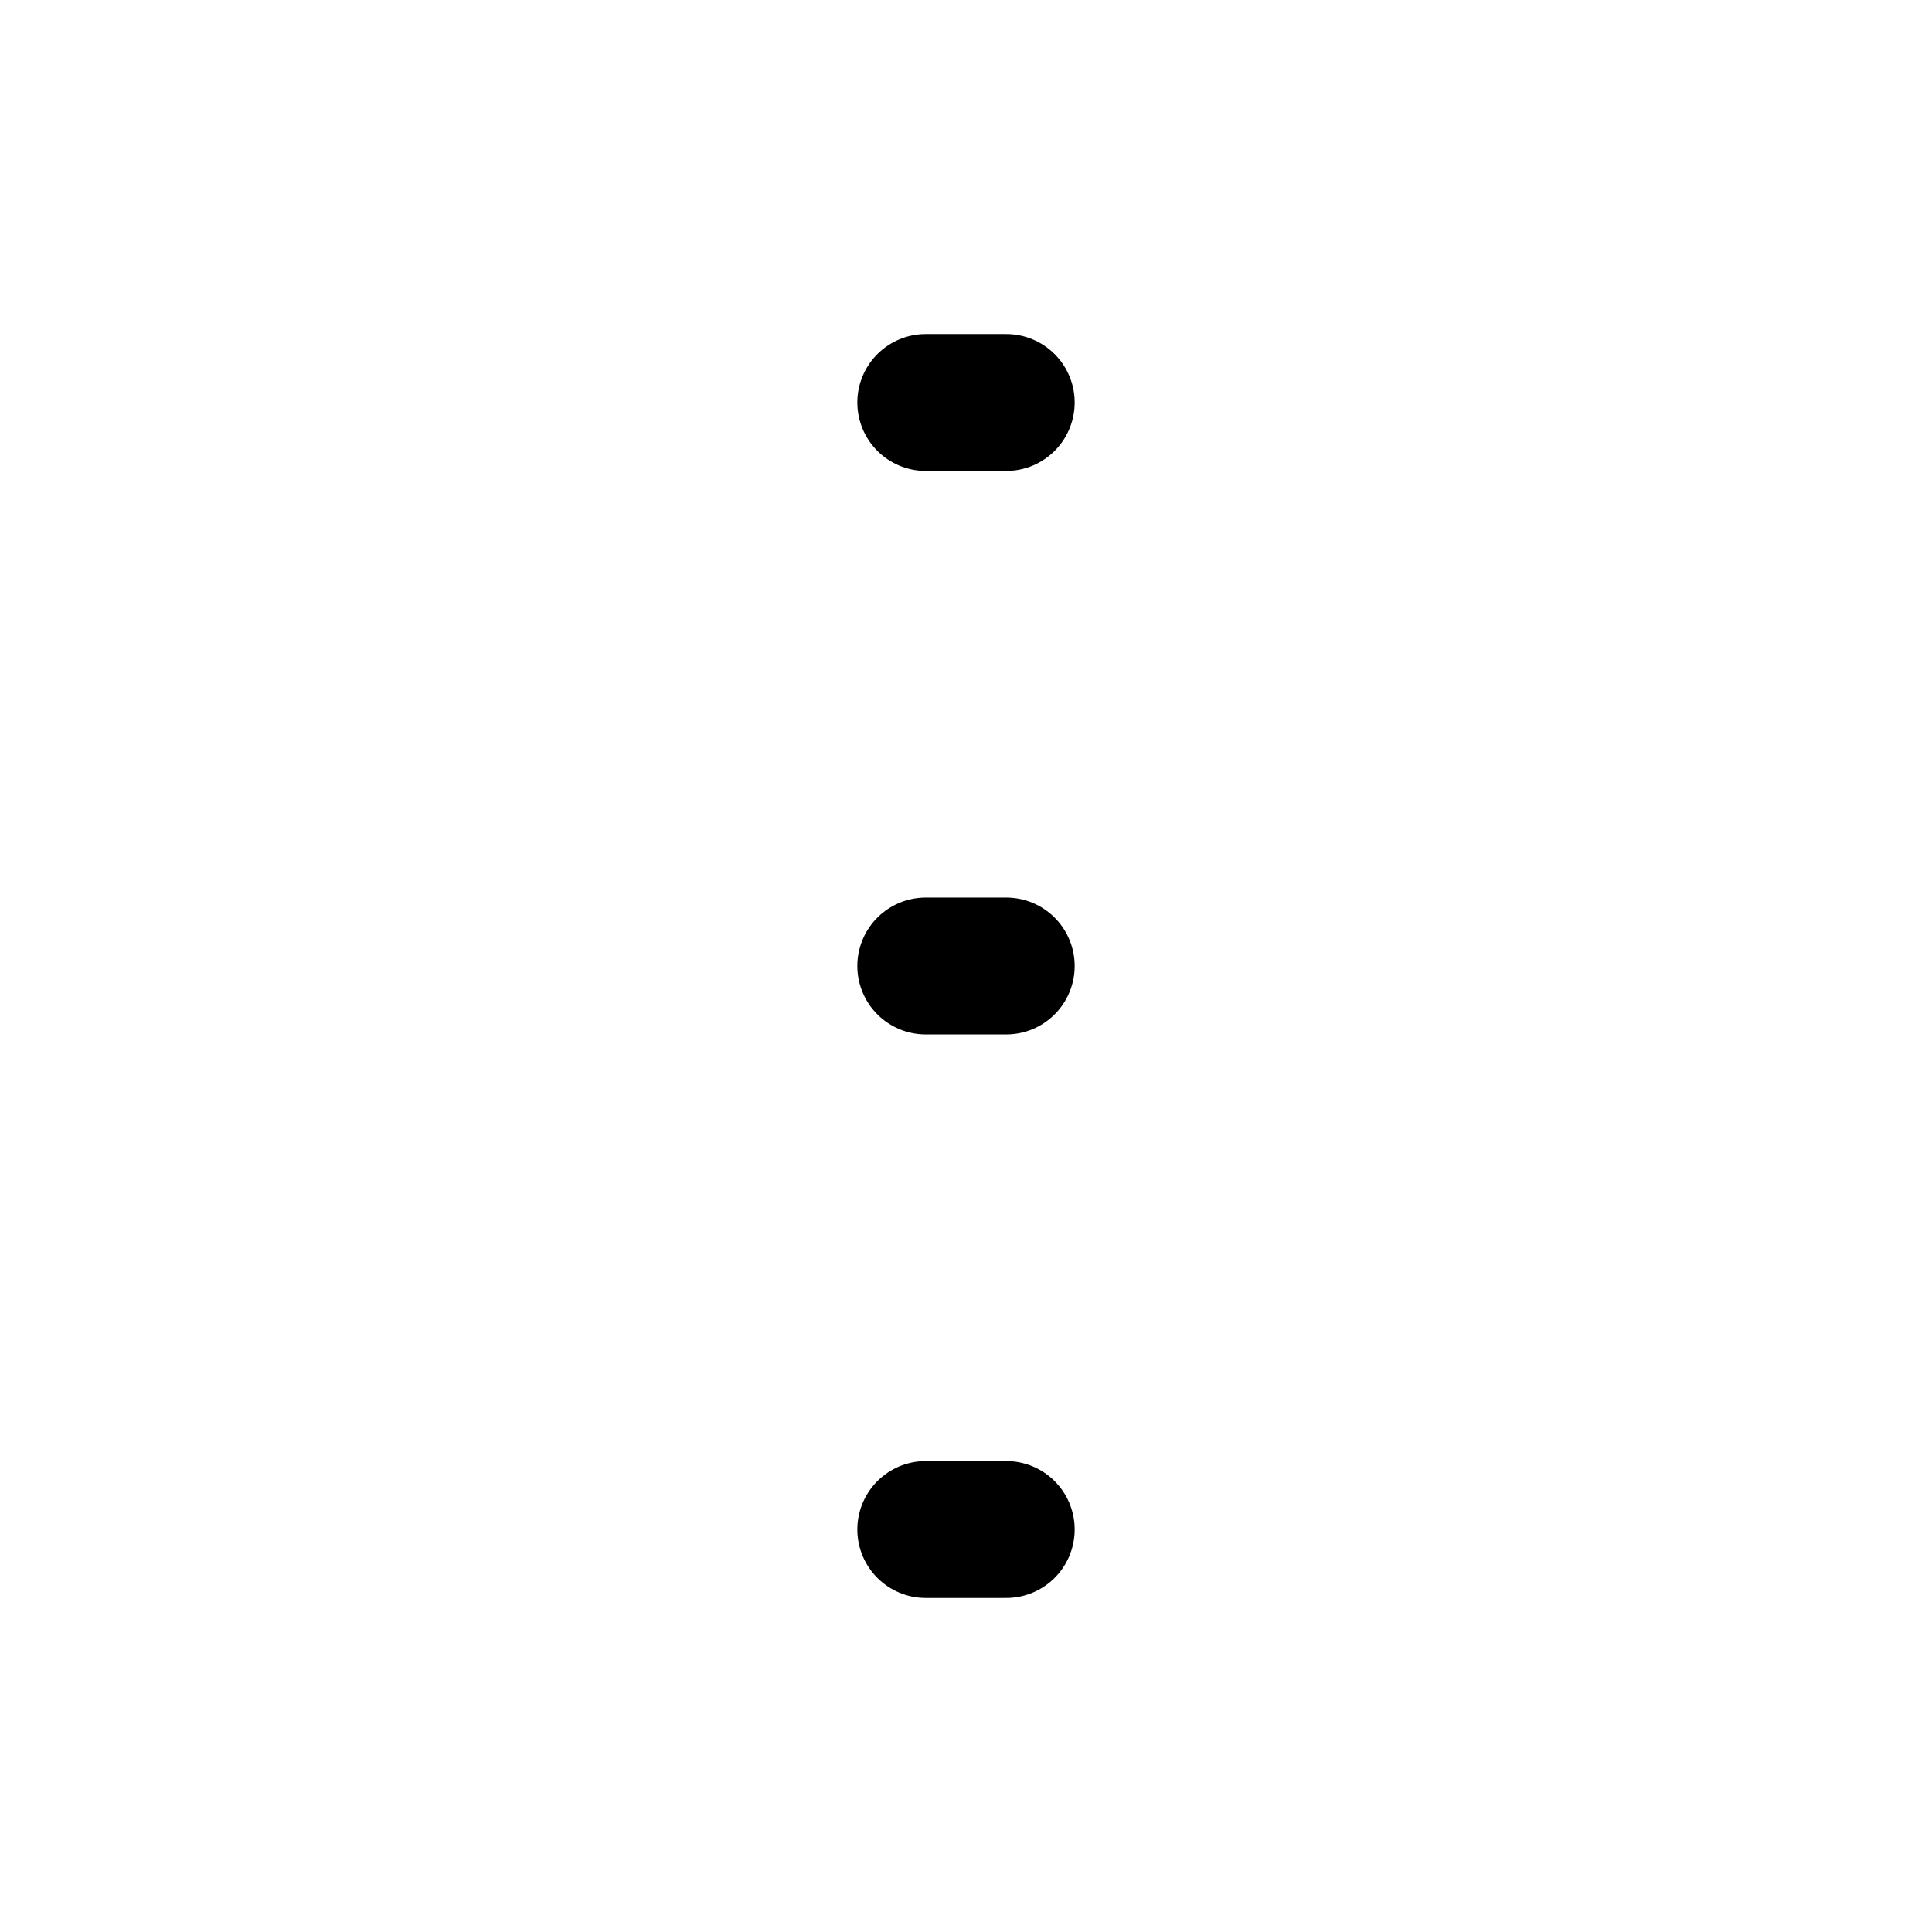
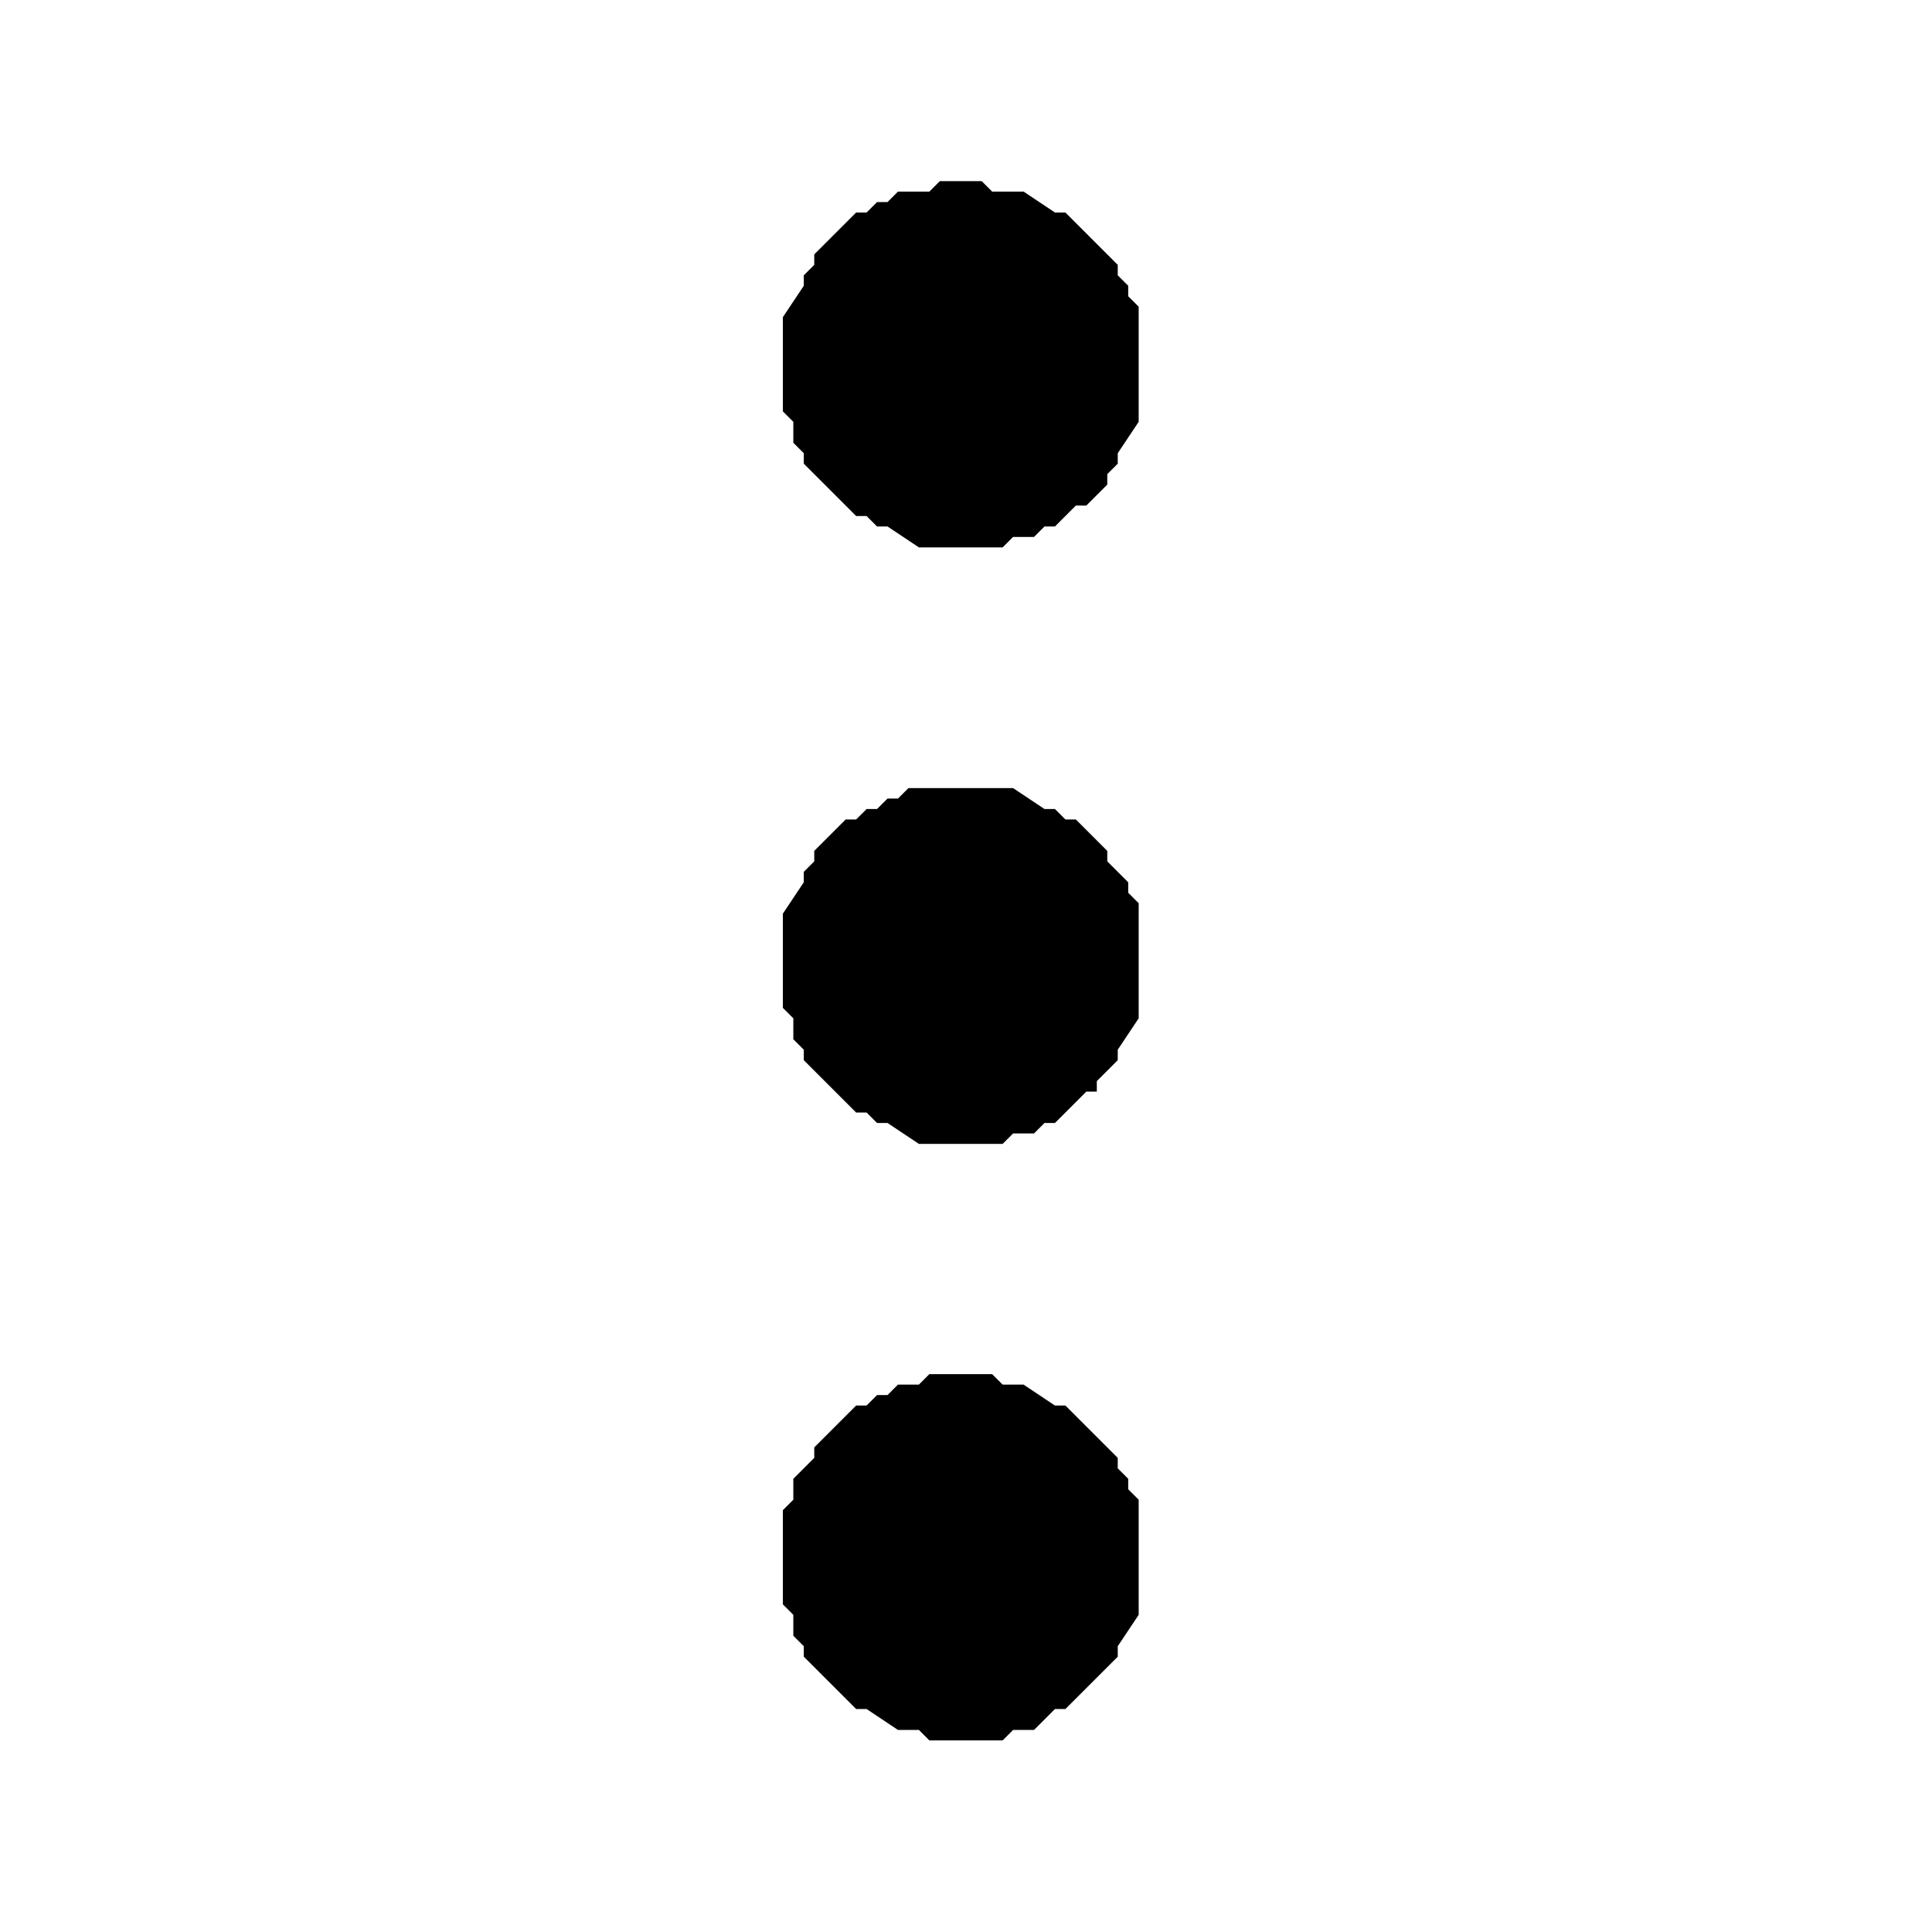
- <svg xmlns="http://www.w3.org/2000/svg" viewBox="0 0 24 24" fill="none" stroke="currentColor" stroke-width="1.7" stroke-linecap="round" stroke-linejoin="round">
-   <path d="M 11.5 5 L 12.5 5 M 11.5 12 L 12.5 12 M 11.5 19 L 12.5 19" />
+ <svg xmlns="http://www.w3.org/2000/svg" viewBox="0 0 24 24" fill="currentColor" fill-rule="evenodd" stroke="none">
+   <path d="M 11.545 17.070 L 11.415 17.200 L 11.155 17.200 L 11.025 17.330 L 10.895 17.330 L 10.765 17.460 L 10.635 17.460 L 10.115 17.980 L 10.115 18.110 L 9.855 18.370 L 9.855 18.630 L 9.725 18.760 L 9.725 19.930 L 9.855 20.060 L 9.855 20.320 L 9.985 20.450 L 9.985 20.580 L 10.635 21.230 L 10.765 21.230 L 11.155 21.490 L 11.415 21.490 L 11.545 21.620 L 12.455 21.620 L 12.585 21.490 L 12.845 21.490 L 13.105 21.230 L 13.235 21.230 L 13.885 20.580 L 13.885 20.450 L 14.145 20.060 L 14.145 18.630 L 14.015 18.500 L 14.015 18.370 L 13.885 18.240 L 13.885 18.110 L 13.235 17.460 L 13.105 17.460 L 12.715 17.200 L 12.455 17.200 L 12.325 17.070 Z M 11.285 9.790 L 11.155 9.920 L 11.025 9.920 L 10.895 10.050 L 10.765 10.050 L 10.635 10.180 L 10.505 10.180 L 10.115 10.570 L 10.115 10.700 L 9.985 10.830 L 9.985 10.960 L 9.725 11.350 L 9.725 12.520 L 9.855 12.650 L 9.855 12.910 L 9.985 13.040 L 9.985 13.170 L 10.635 13.820 L 10.765 13.820 L 10.895 13.950 L 11.025 13.950 L 11.415 14.210 L 12.455 14.210 L 12.585 14.080 L 12.845 14.080 L 12.975 13.950 L 13.105 13.950 L 13.495 13.560 L 13.625 13.560 L 13.625 13.430 L 13.885 13.170 L 13.885 13.040 L 14.145 12.650 L 14.145 11.220 L 14.015 11.090 L 14.015 10.960 L 13.755 10.700 L 13.755 10.570 L 13.365 10.180 L 13.235 10.180 L 13.105 10.050 L 12.975 10.050 L 12.585 9.790 Z M 11.675 2.250 L 11.545 2.380 L 11.155 2.380 L 11.025 2.510 L 10.895 2.510 L 10.765 2.640 L 10.635 2.640 L 10.115 3.160 L 10.115 3.290 L 9.985 3.420 L 9.985 3.550 L 9.725 3.940 L 9.725 5.110 L 9.855 5.240 L 9.855 5.500 L 9.985 5.630 L 9.985 5.760 L 10.635 6.410 L 10.765 6.410 L 10.895 6.540 L 11.025 6.540 L 11.415 6.800 L 12.455 6.800 L 12.585 6.670 L 12.845 6.670 L 12.975 6.540 L 13.105 6.540 L 13.365 6.280 L 13.495 6.280 L 13.755 6.020 L 13.755 5.890 L 13.885 5.760 L 13.885 5.630 L 14.145 5.240 L 14.145 3.810 L 14.015 3.680 L 14.015 3.550 L 13.885 3.420 L 13.885 3.290 L 13.235 2.640 L 13.105 2.640 L 12.715 2.380 L 12.325 2.380 L 12.195 2.250 Z" />
</svg>
